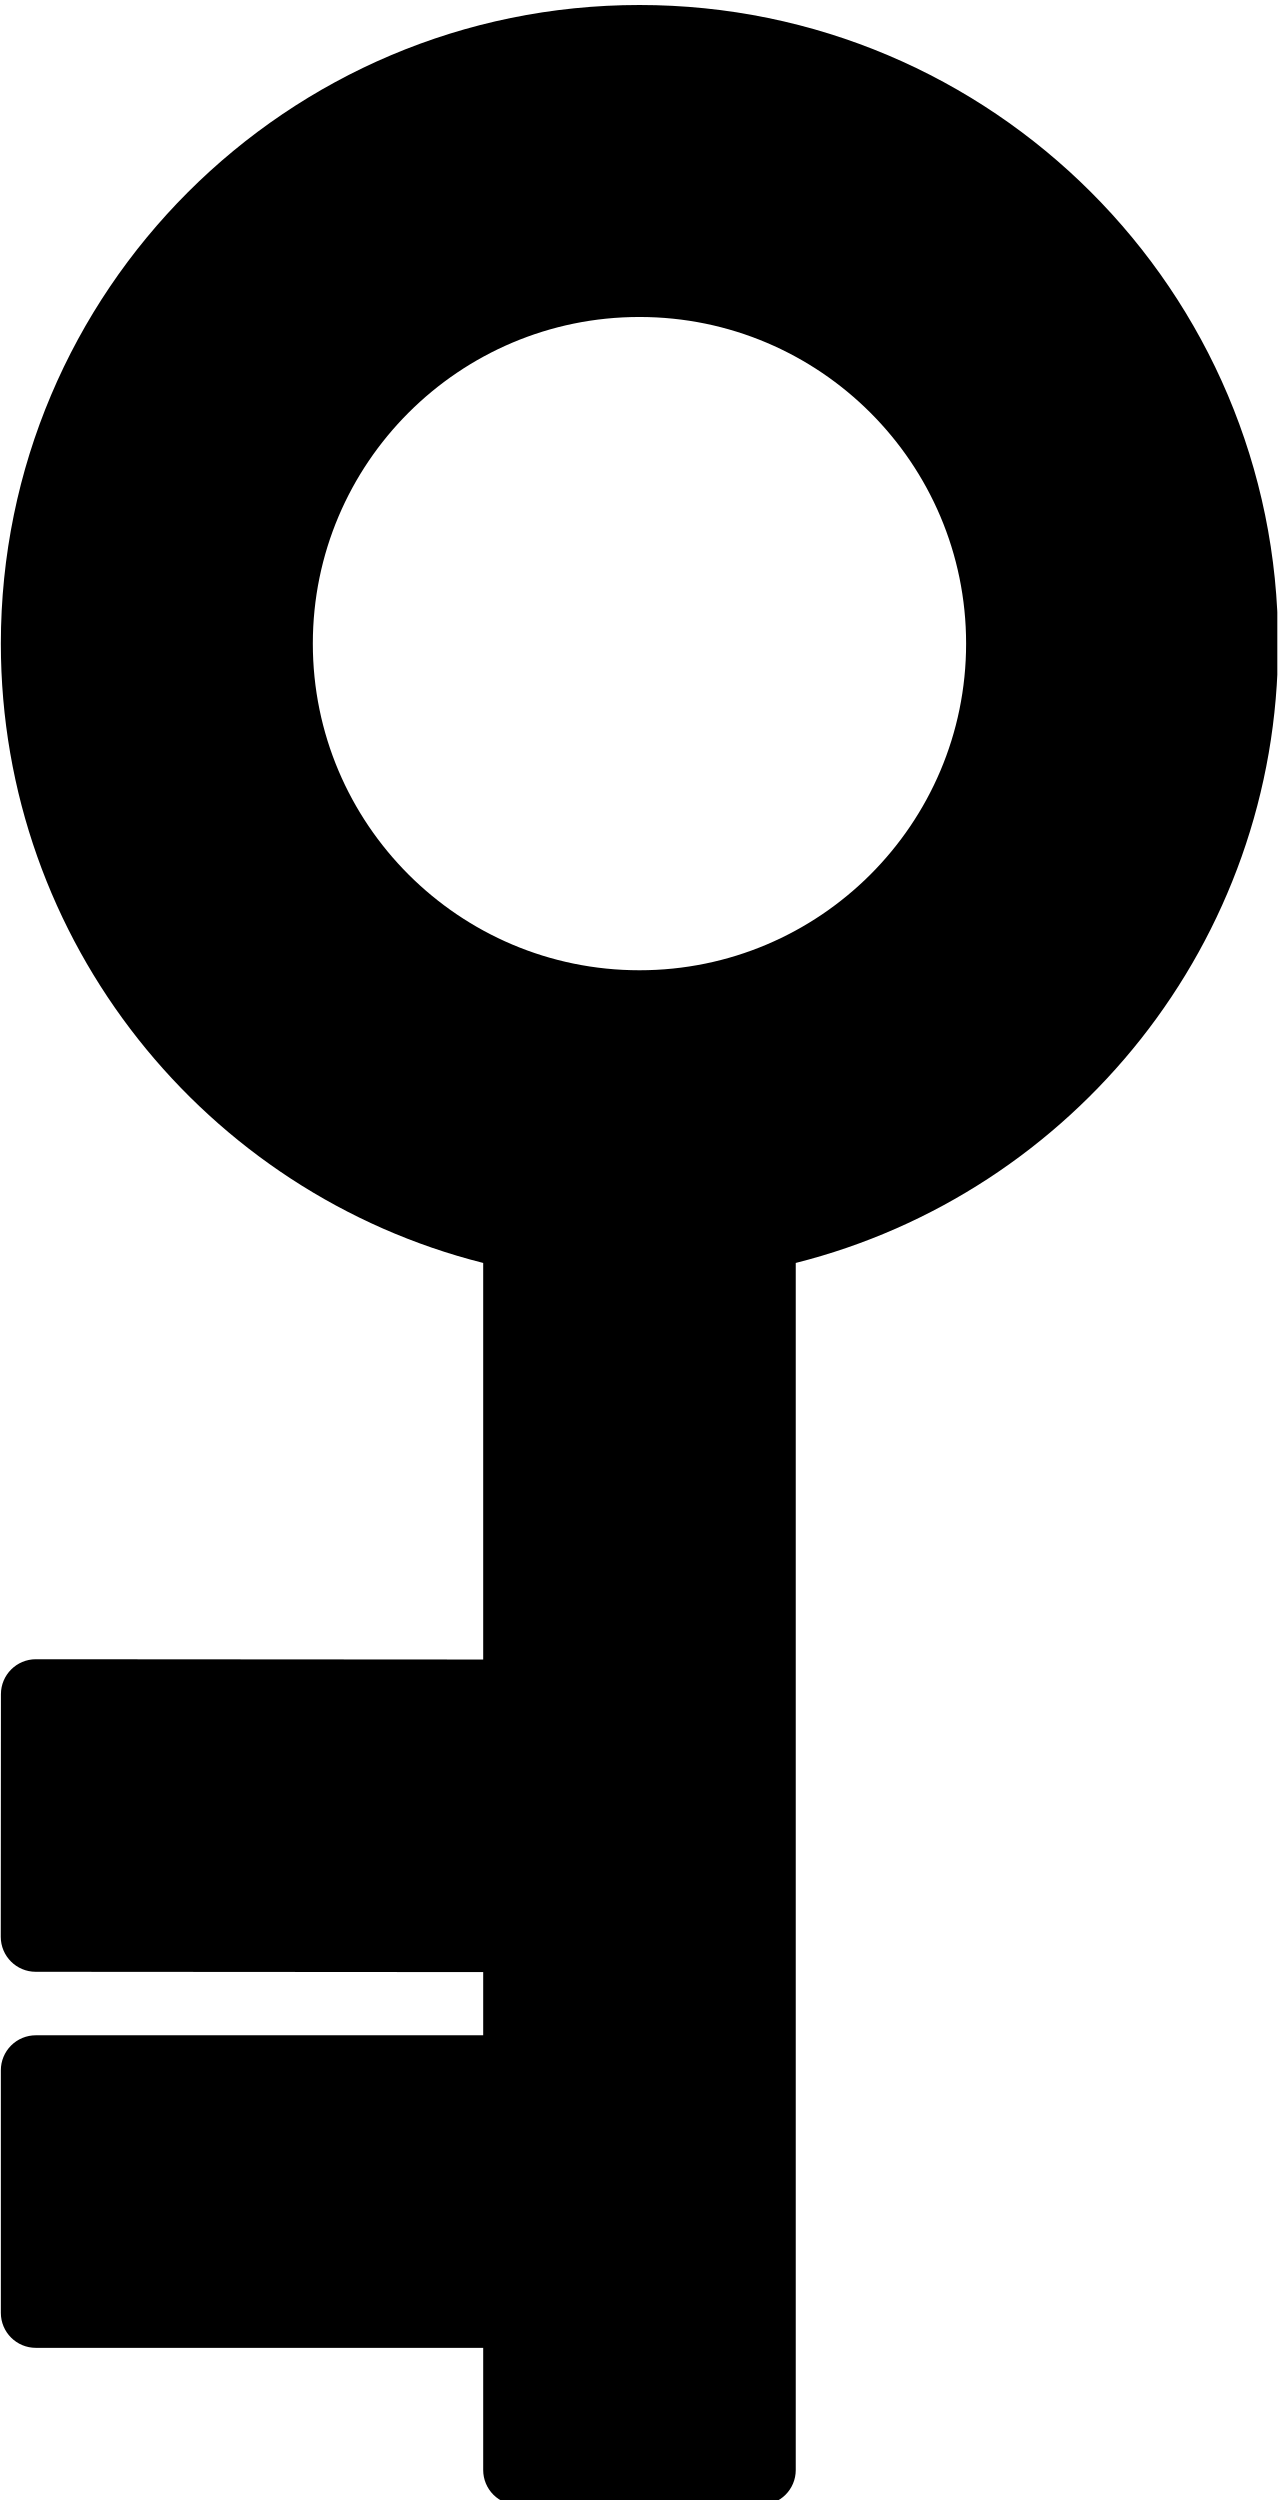
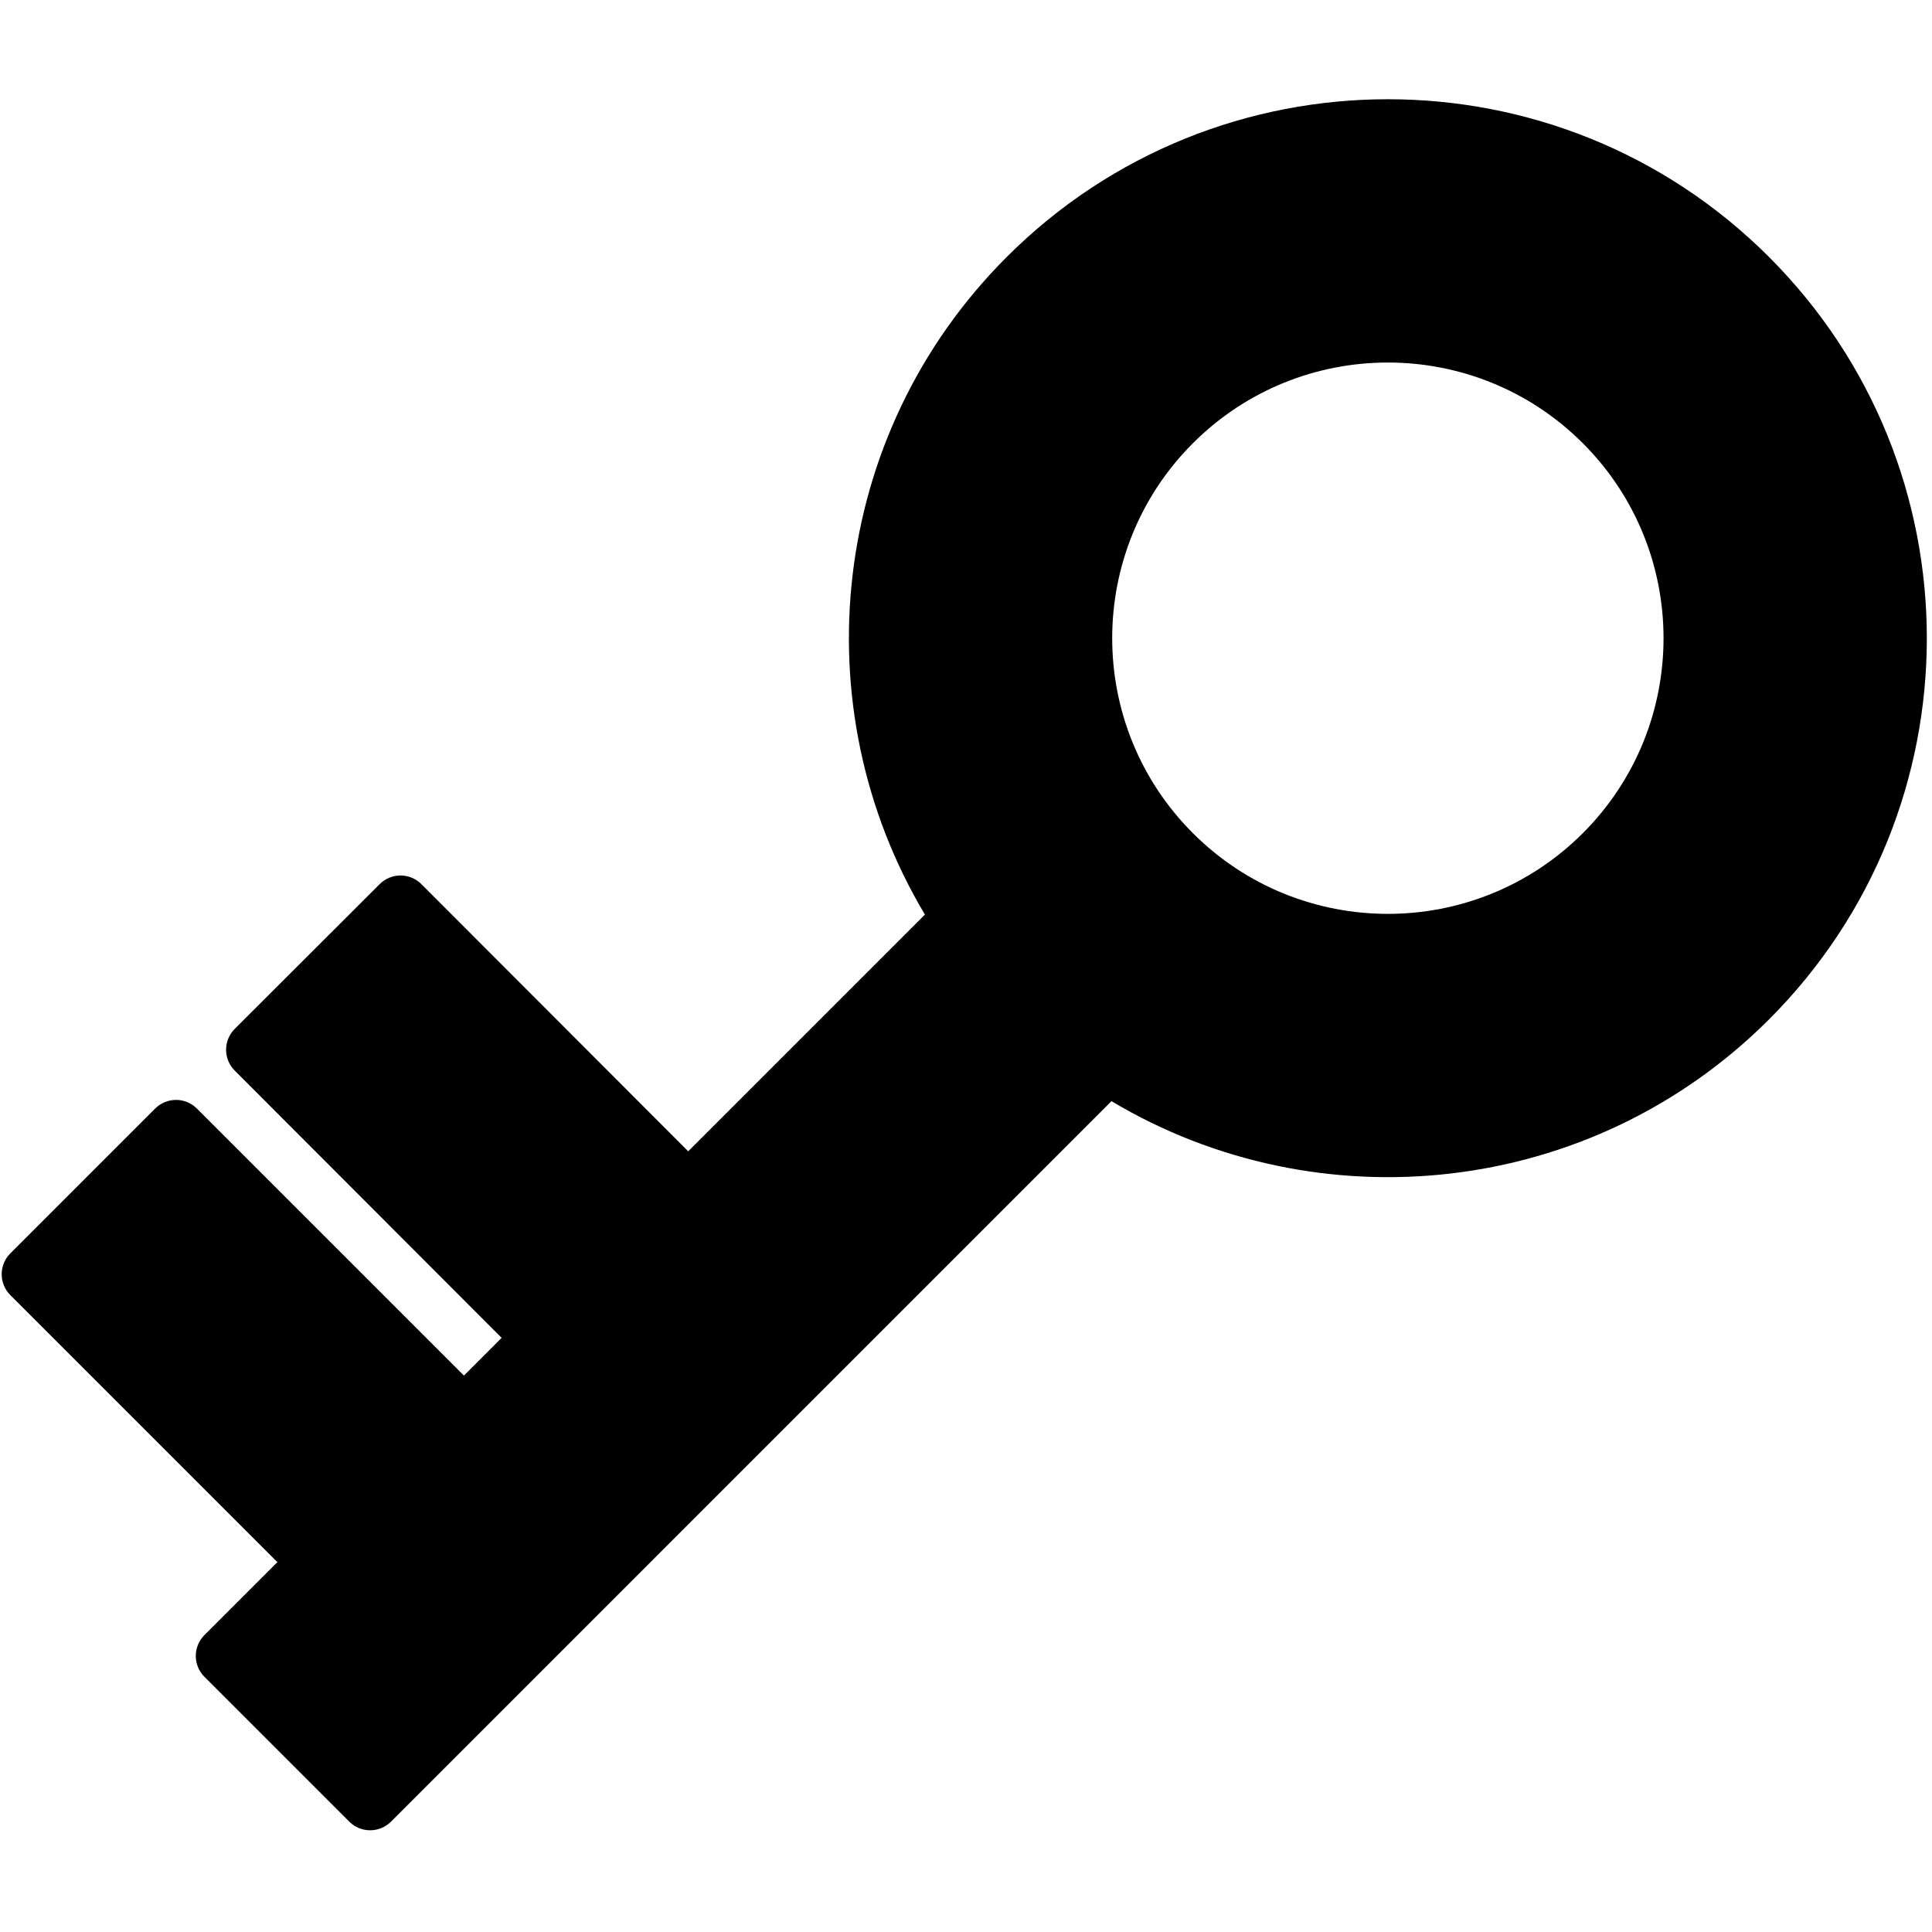
- <svg xmlns="http://www.w3.org/2000/svg" width="100%" height="100%" viewBox="0 0 256 500" version="1.1" xml:space="preserve" style="fill-rule:evenodd;clip-rule:evenodd;stroke-linejoin:round;stroke-miterlimit:2;">
-   <rect id="Artboard2" x="0" y="0" width="255.463" height="500" style="fill:none;" />
-   <clipPath id="_clip1">
-     <rect x="0" y="0" width="255.463" height="500" />
-   </clipPath>
-   <g clip-path="url(#_clip1)">
-     <path d="M159.15,252.589l0,241.419c0,3.861 -3.131,6.992 -6.992,6.992l-48.528,-0c-1.854,-0 -3.633,-0.737 -4.944,-2.048c-1.312,-1.311 -2.048,-3.09 -2.048,-4.944l-0,-24.439l-89.475,0c-3.862,0 -6.993,-3.131 -6.993,-6.992l0,-48.528c0,-1.854 0.737,-3.633 2.048,-4.944c1.311,-1.312 3.09,-2.048 4.945,-2.048l89.475,-0l-0,-12.639l-89.496,-0.059c-3.862,-0.002 -6.99,-3.135 -6.988,-6.997l0.032,-48.527c0.002,-3.862 3.135,-6.99 6.997,-6.988l89.455,0.058l-0,-79.316c-55.404,-13.958 -96.468,-64.154 -96.468,-123.865c0,-70.493 57.231,-127.724 127.724,-127.724c70.493,0 127.724,57.231 127.724,127.724c-0,59.711 -41.064,109.907 -96.468,123.865Zm-31.256,-189.193c-36.056,-0 -65.328,29.272 -65.328,65.328c-0,36.055 29.272,65.328 65.328,65.328c36.056,0 65.328,-29.273 65.328,-65.328c0,-36.056 -29.272,-65.328 -65.328,-65.328Z" />
-   </g>
+ <svg xmlns="http://www.w3.org/2000/svg" width="100%" height="100%" viewBox="0 0 2084 2084" version="1.1" xml:space="preserve" style="fill-rule:evenodd;clip-rule:evenodd;stroke-linejoin:round;stroke-miterlimit:2;">
+   <path d="M1198.93,1187.78l-777.181,777.18c-12.429,12.43 -32.588,12.43 -45.017,0l-156.223,-156.222c-5.968,-5.968 -9.322,-14.068 -9.322,-22.509c-0.004,-8.444 3.354,-16.54 9.322,-22.509l78.675,-78.674l-288.04,-288.04c-12.432,-12.432 -12.432,-32.591 -0.003,-45.02l156.222,-156.223c5.969,-5.968 14.068,-9.323 22.509,-9.323c8.444,-0.003 16.54,3.355 22.512,9.327l288.04,288.039l40.687,-40.688l-287.917,-288.297c-12.426,-12.439 -12.41,-32.594 0.029,-45.021l156.322,-156.116c12.439,-12.426 32.595,-12.41 45.021,0.029l287.788,288.162l255.336,-255.335c-133.424,-223.292 -104.026,-517.078 88.197,-709.3c226.932,-226.933 595.411,-226.933 822.343,-0c226.933,226.932 226.933,595.41 0,822.343c-192.223,192.222 -486.009,221.62 -709.3,88.197Zm508.434,-709.674c-116.072,-116.072 -304.538,-116.072 -420.611,-0c-116.069,116.069 -116.072,304.538 0,420.61c116.073,116.072 304.542,116.069 420.611,0c116.072,-116.072 116.072,-304.538 -0,-420.61Z" />
</svg>
